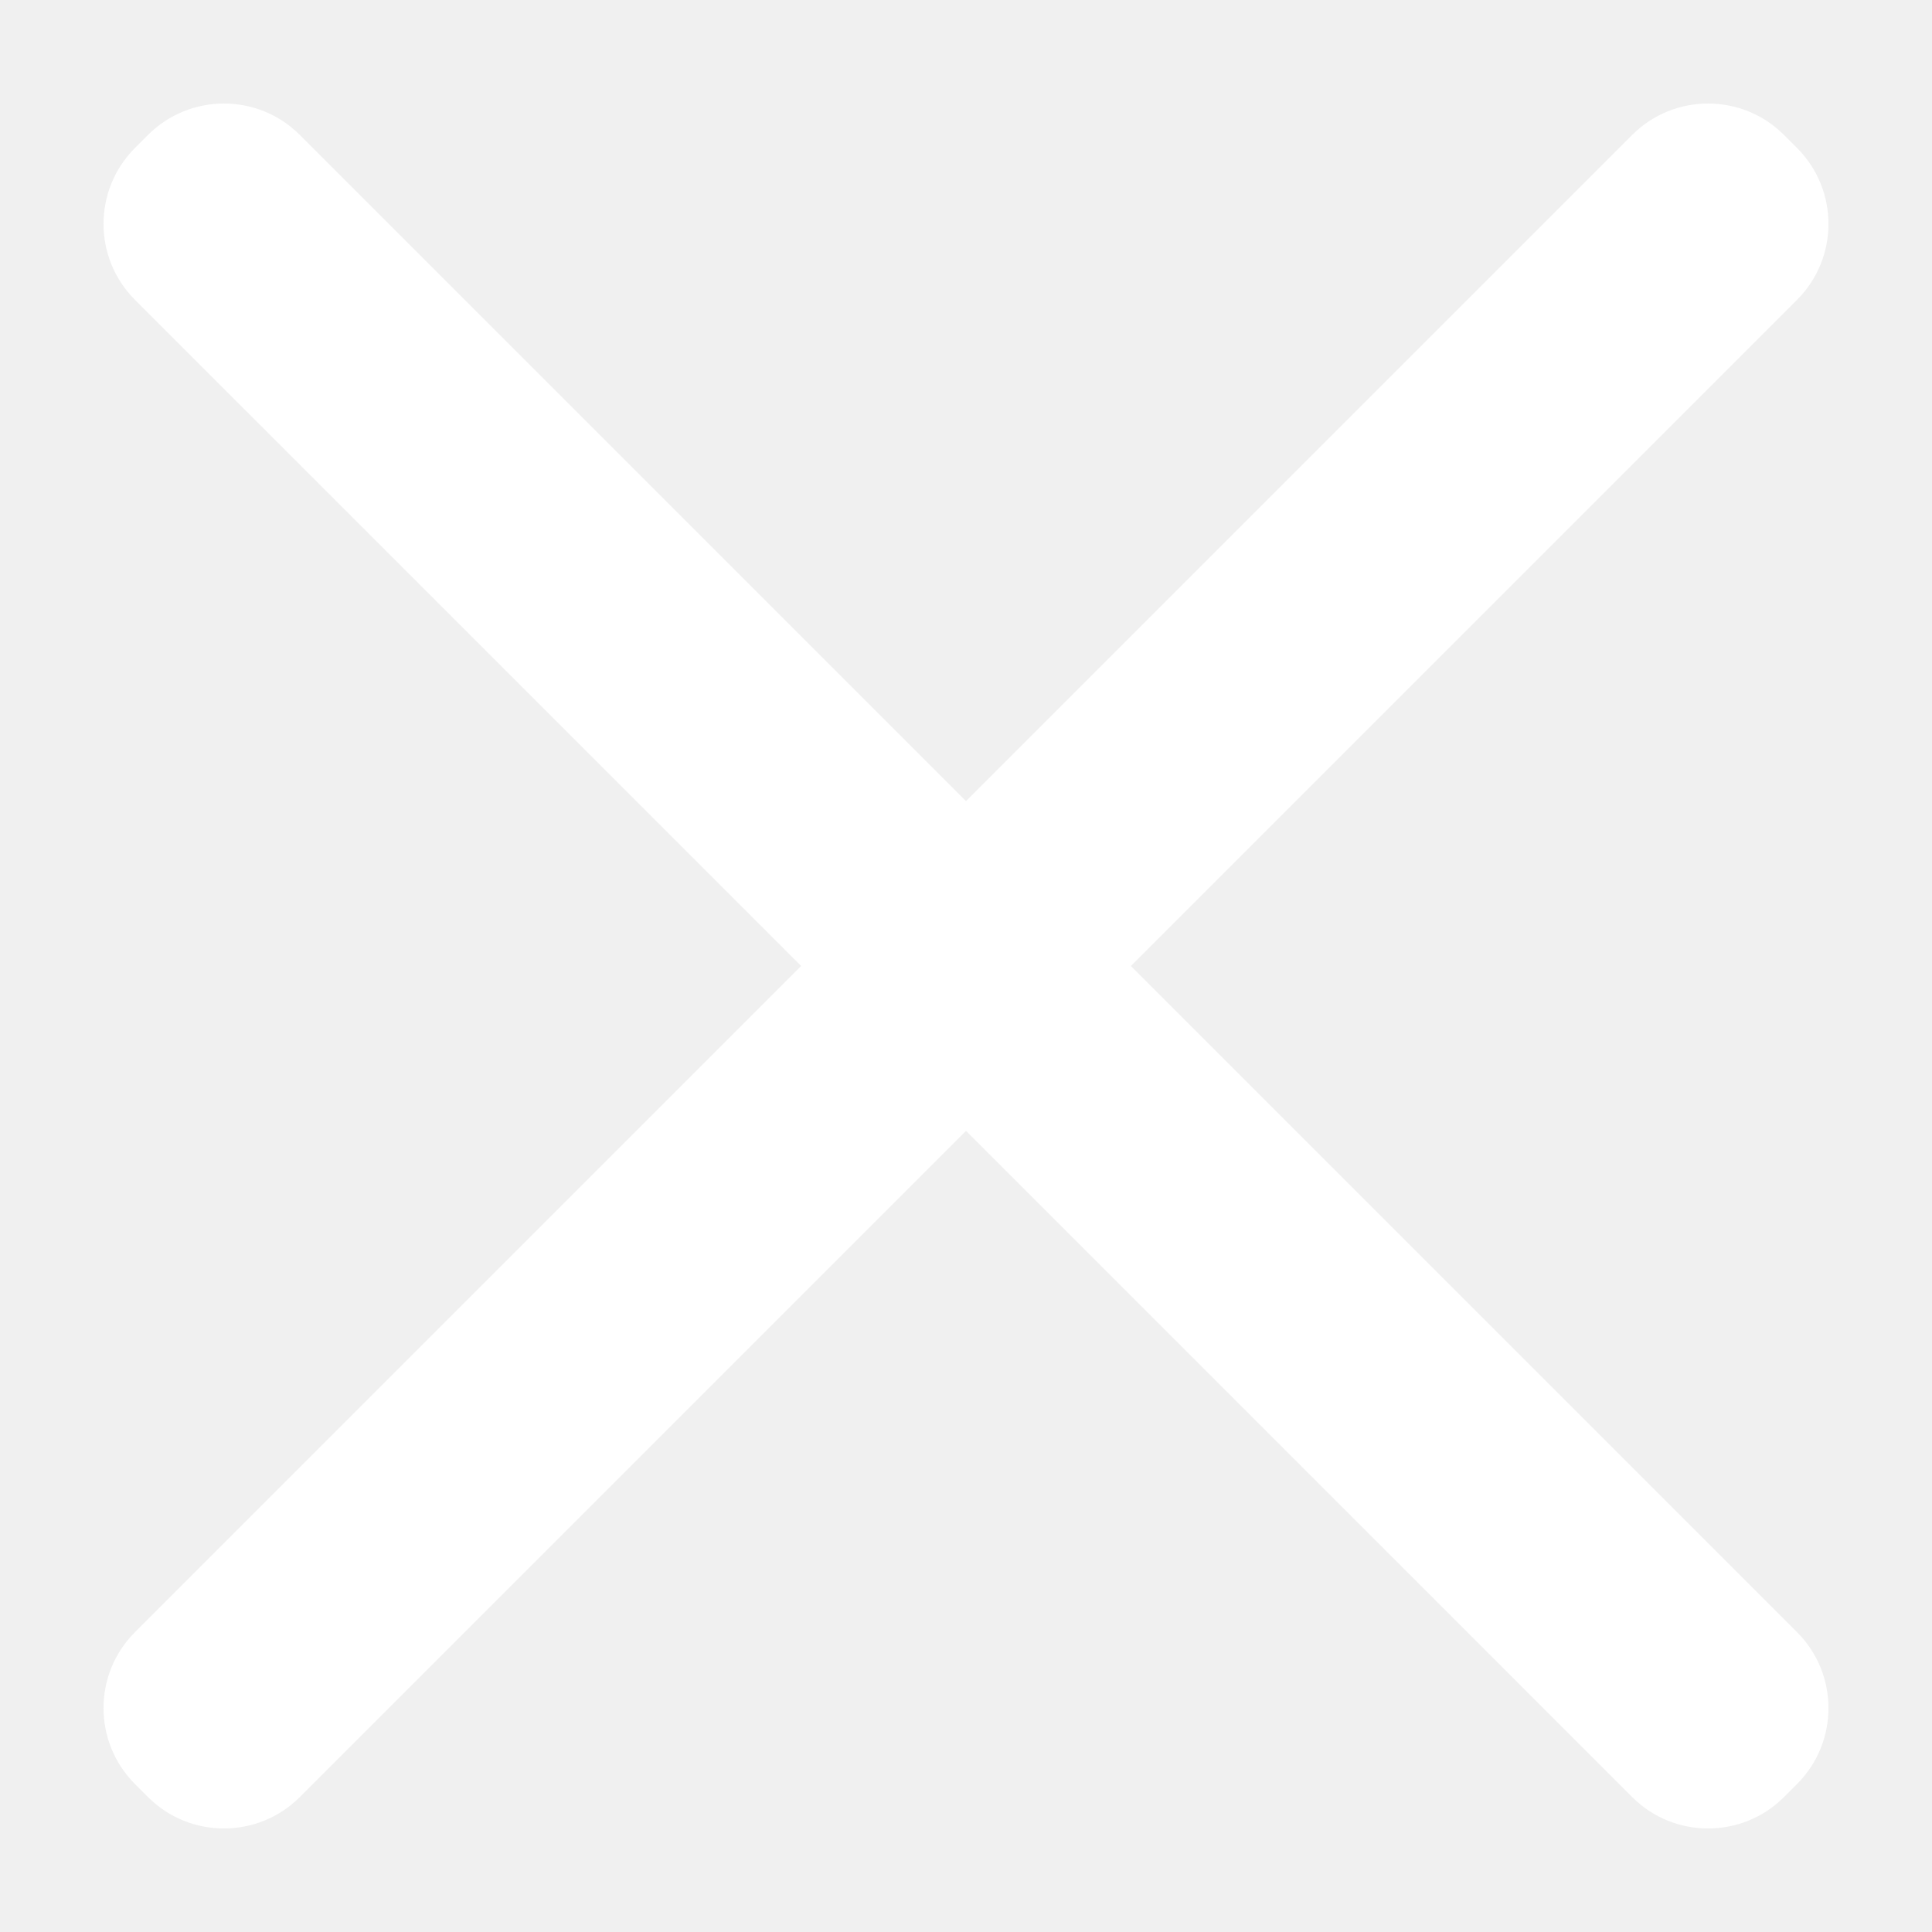
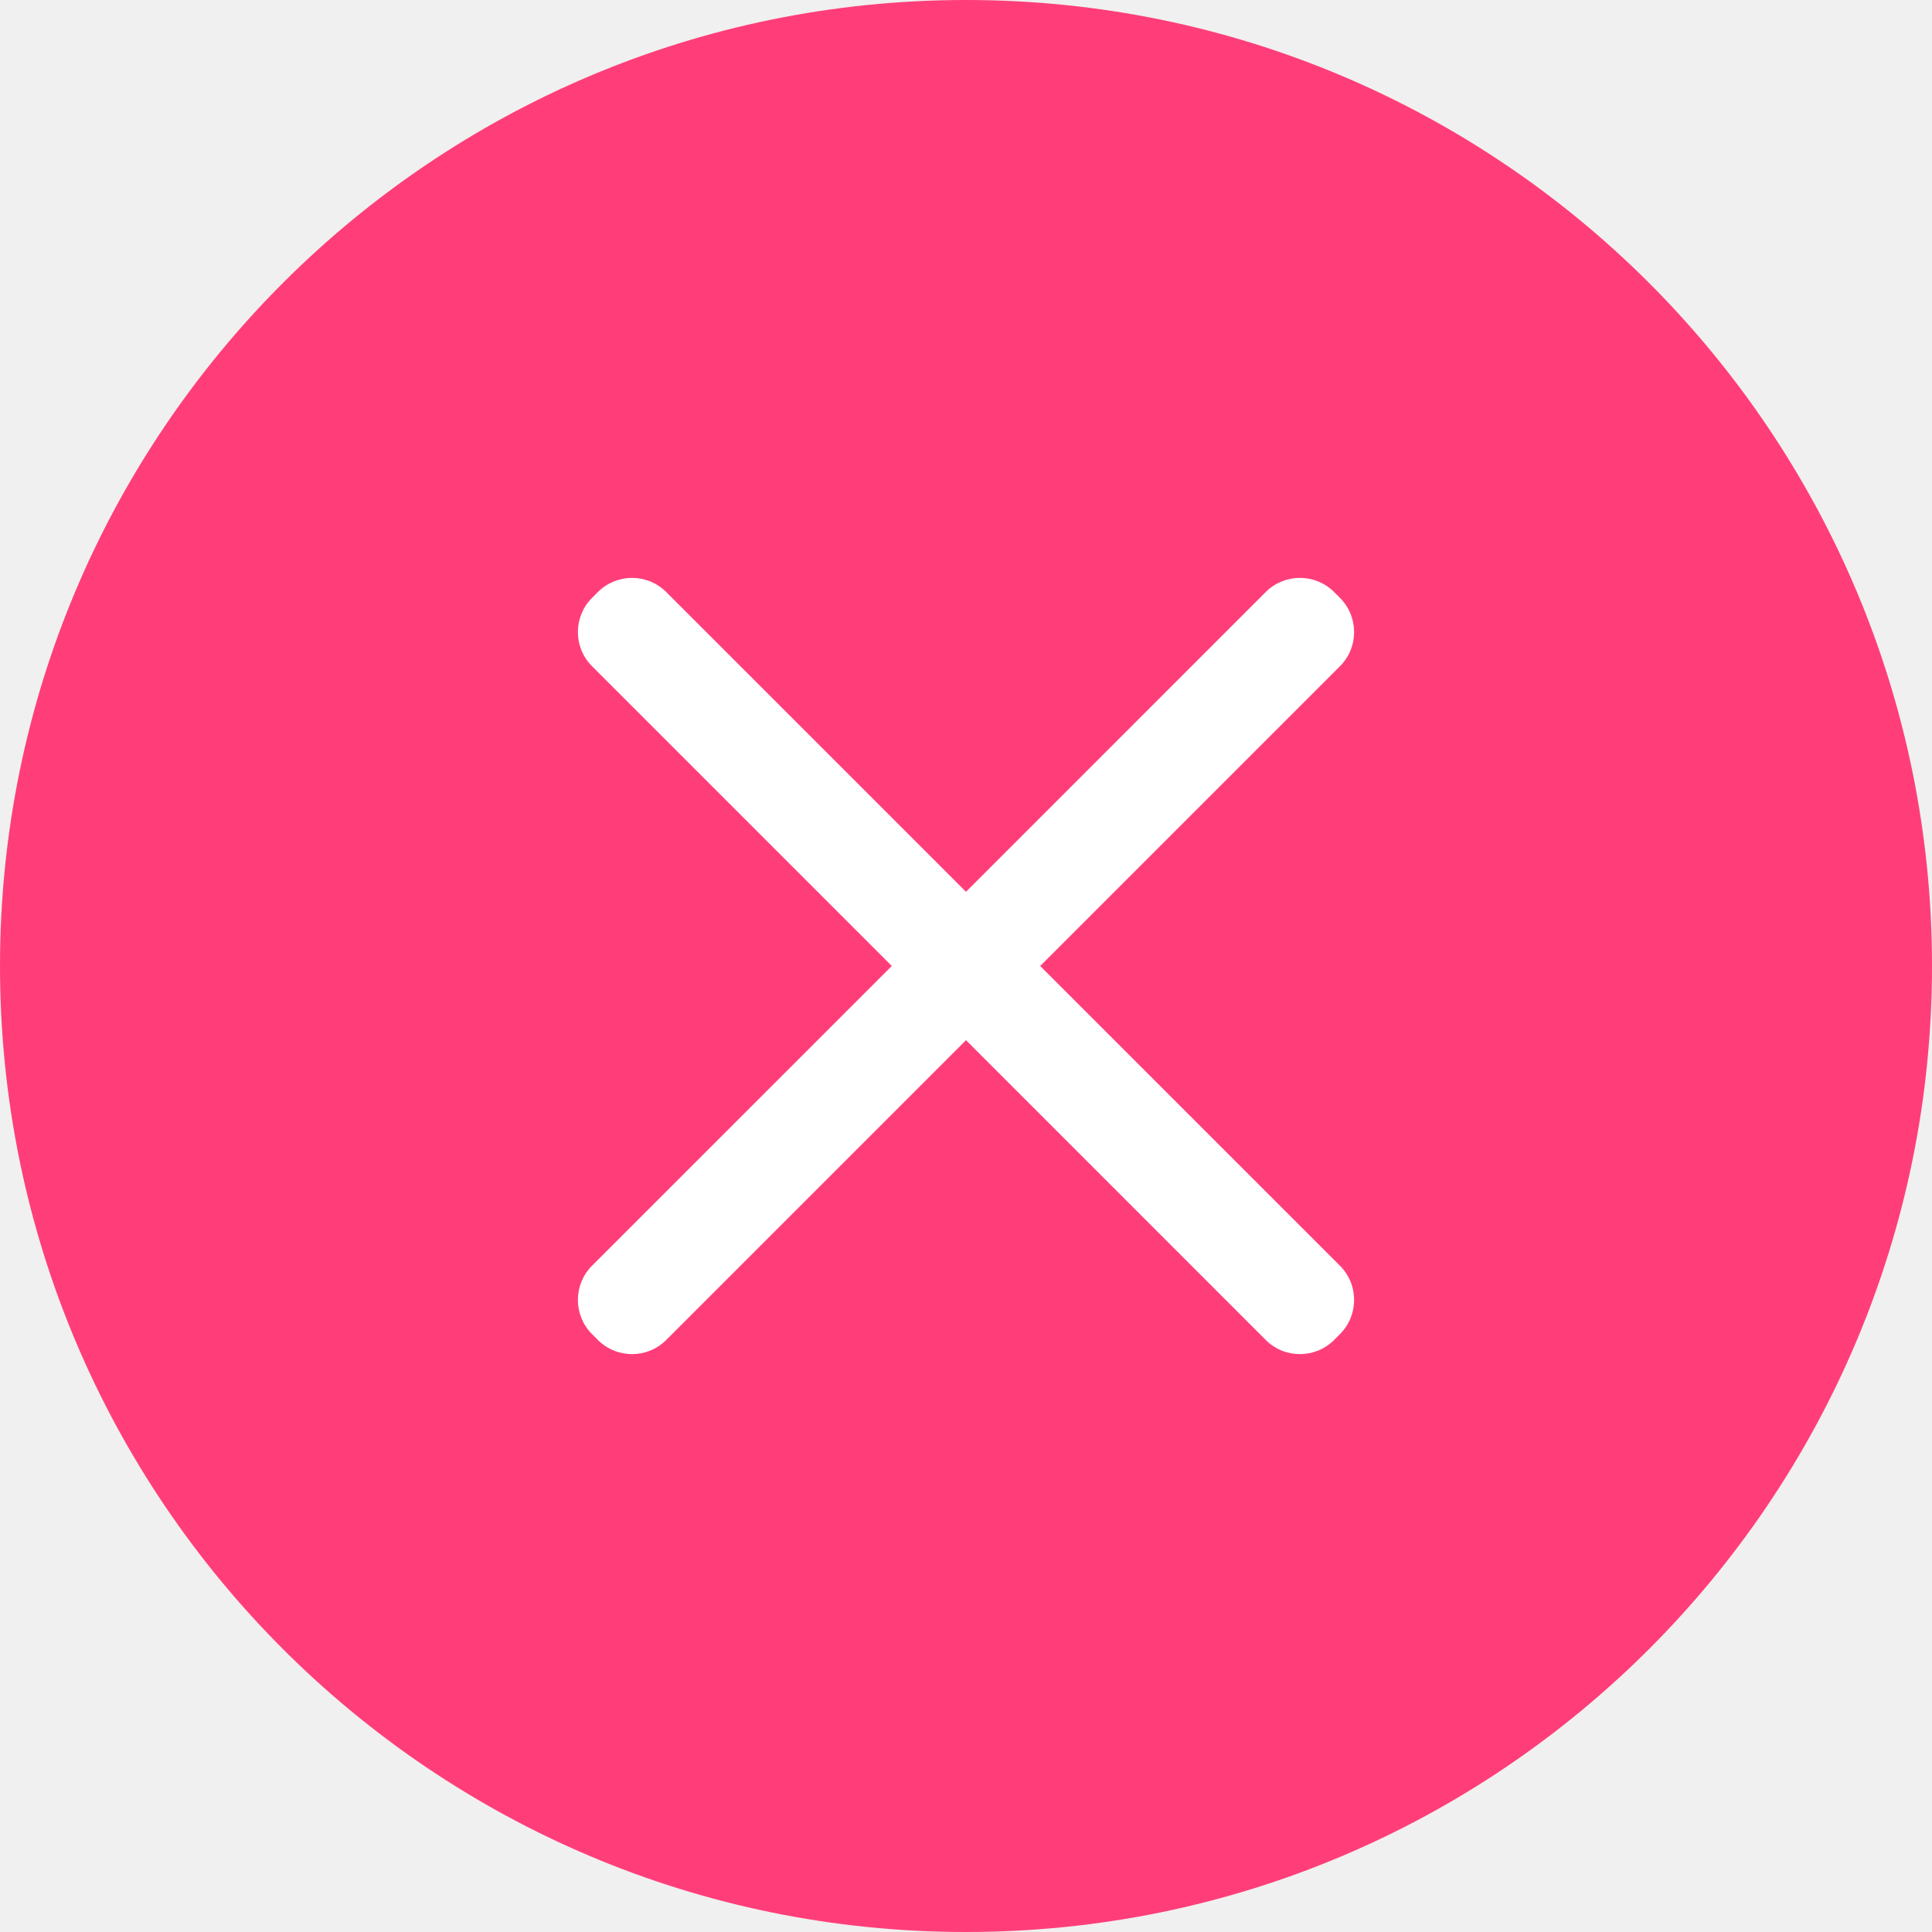
- <svg xmlns="http://www.w3.org/2000/svg" width="18" height="18" viewBox="0 0 18 18" fill="none">
-   <path fill-rule="evenodd" clip-rule="evenodd" d="M2.793 1.257C2.403 0.867 1.77 0.867 1.379 1.257L1.257 1.379C0.867 1.77 0.867 2.403 1.257 2.793L7.464 9L1.257 15.207C0.867 15.597 0.867 16.23 1.257 16.621L1.379 16.743C1.77 17.133 2.403 17.133 2.793 16.743L9 10.536L15.207 16.743C15.597 17.133 16.23 17.133 16.621 16.743L16.743 16.621C17.133 16.23 17.133 15.597 16.743 15.207L10.536 9L16.743 2.793C17.133 2.403 17.133 1.77 16.743 1.379L16.621 1.257C16.23 0.867 15.597 0.867 15.207 1.257L9 7.464L2.793 1.257Z" fill="white" />
+ <svg xmlns="http://www.w3.org/2000/svg" width="40" height="40" viewBox="0 0 40 40" fill="none">
+   <g id="ic/burger">
+     <rect id="back" width="40" height="40" rx="20" fill="#FF3E79" />
+     <path id="icon" fill-rule="evenodd" clip-rule="evenodd" d="M13.793 12.257C13.403 11.867 12.77 11.867 12.379 12.257L12.257 12.379C11.867 12.77 11.867 13.403 12.257 13.793L18.464 20L12.257 26.206C11.867 26.597 11.867 27.23 12.257 27.621L12.379 27.743C12.77 28.133 13.403 28.133 13.793 27.743L20 21.536L26.206 27.743C26.597 28.133 27.23 28.133 27.621 27.743L27.743 27.621C28.133 27.23 28.133 26.597 27.743 26.206L21.536 20L27.743 13.793C28.133 13.403 28.133 12.77 27.743 12.379L27.621 12.257C27.23 11.867 26.597 11.867 26.206 12.257L20 18.464L13.793 12.257Z" fill="white" />
+   </g>
</svg>
